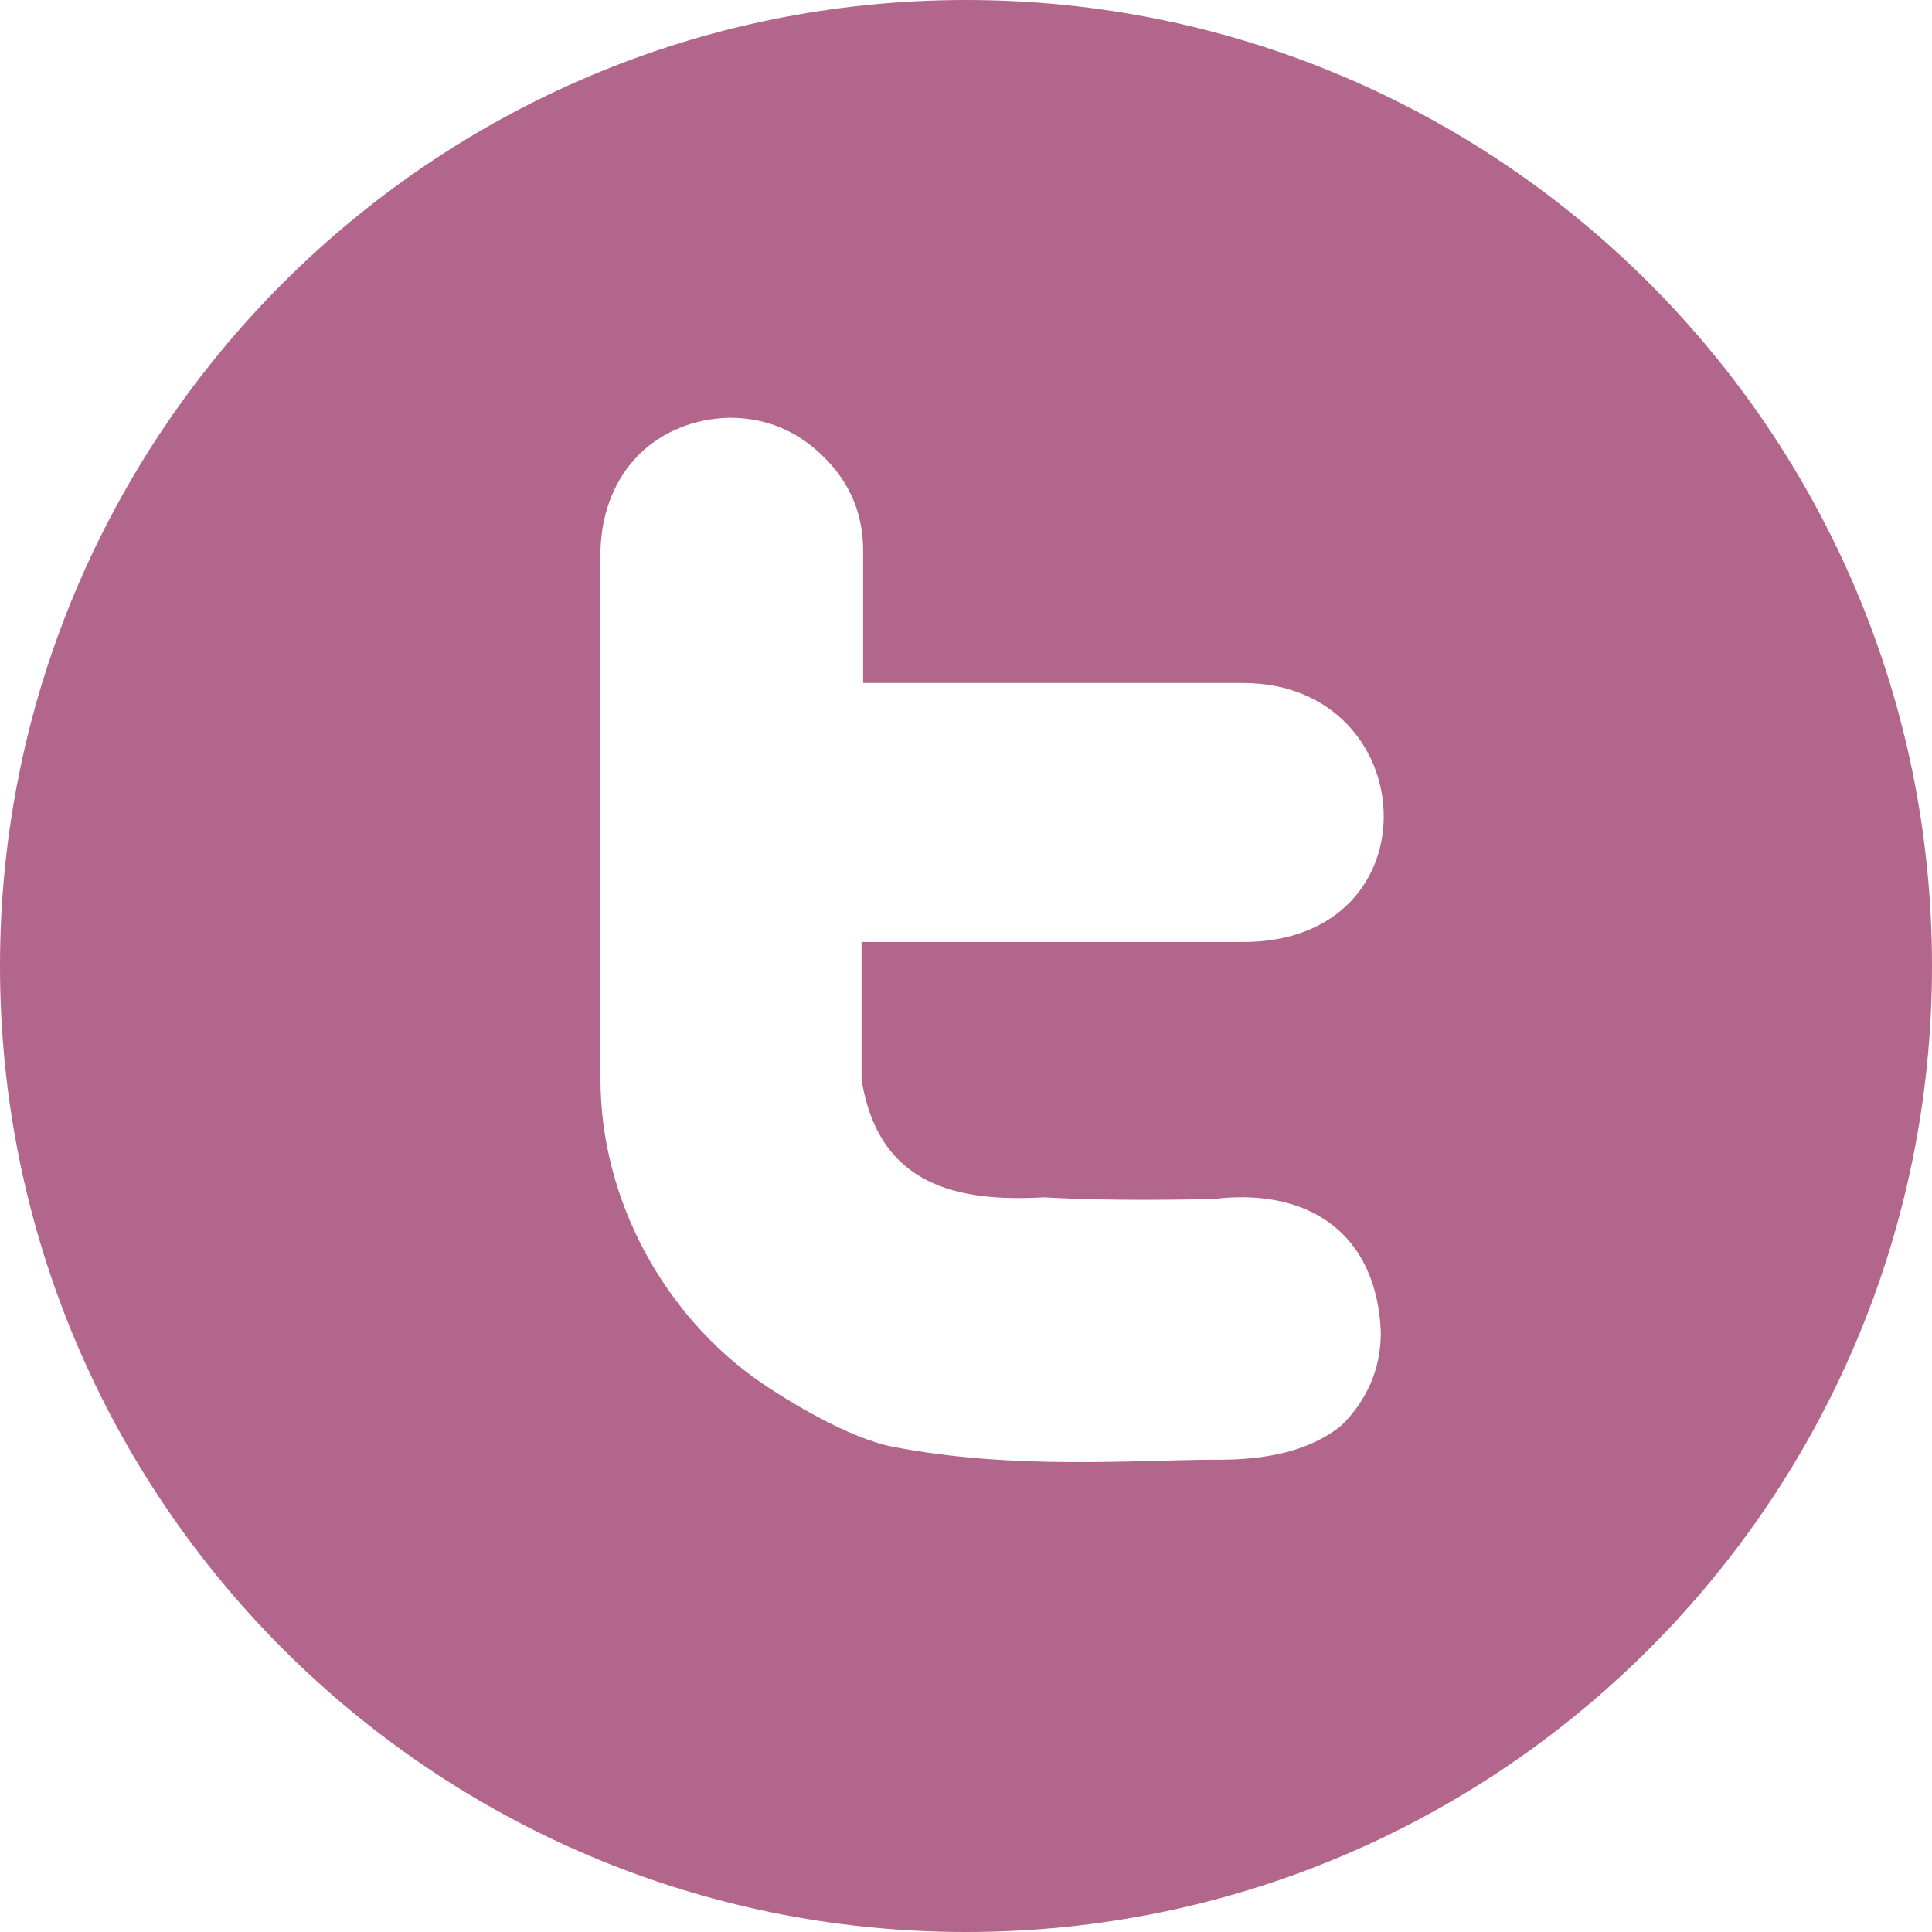
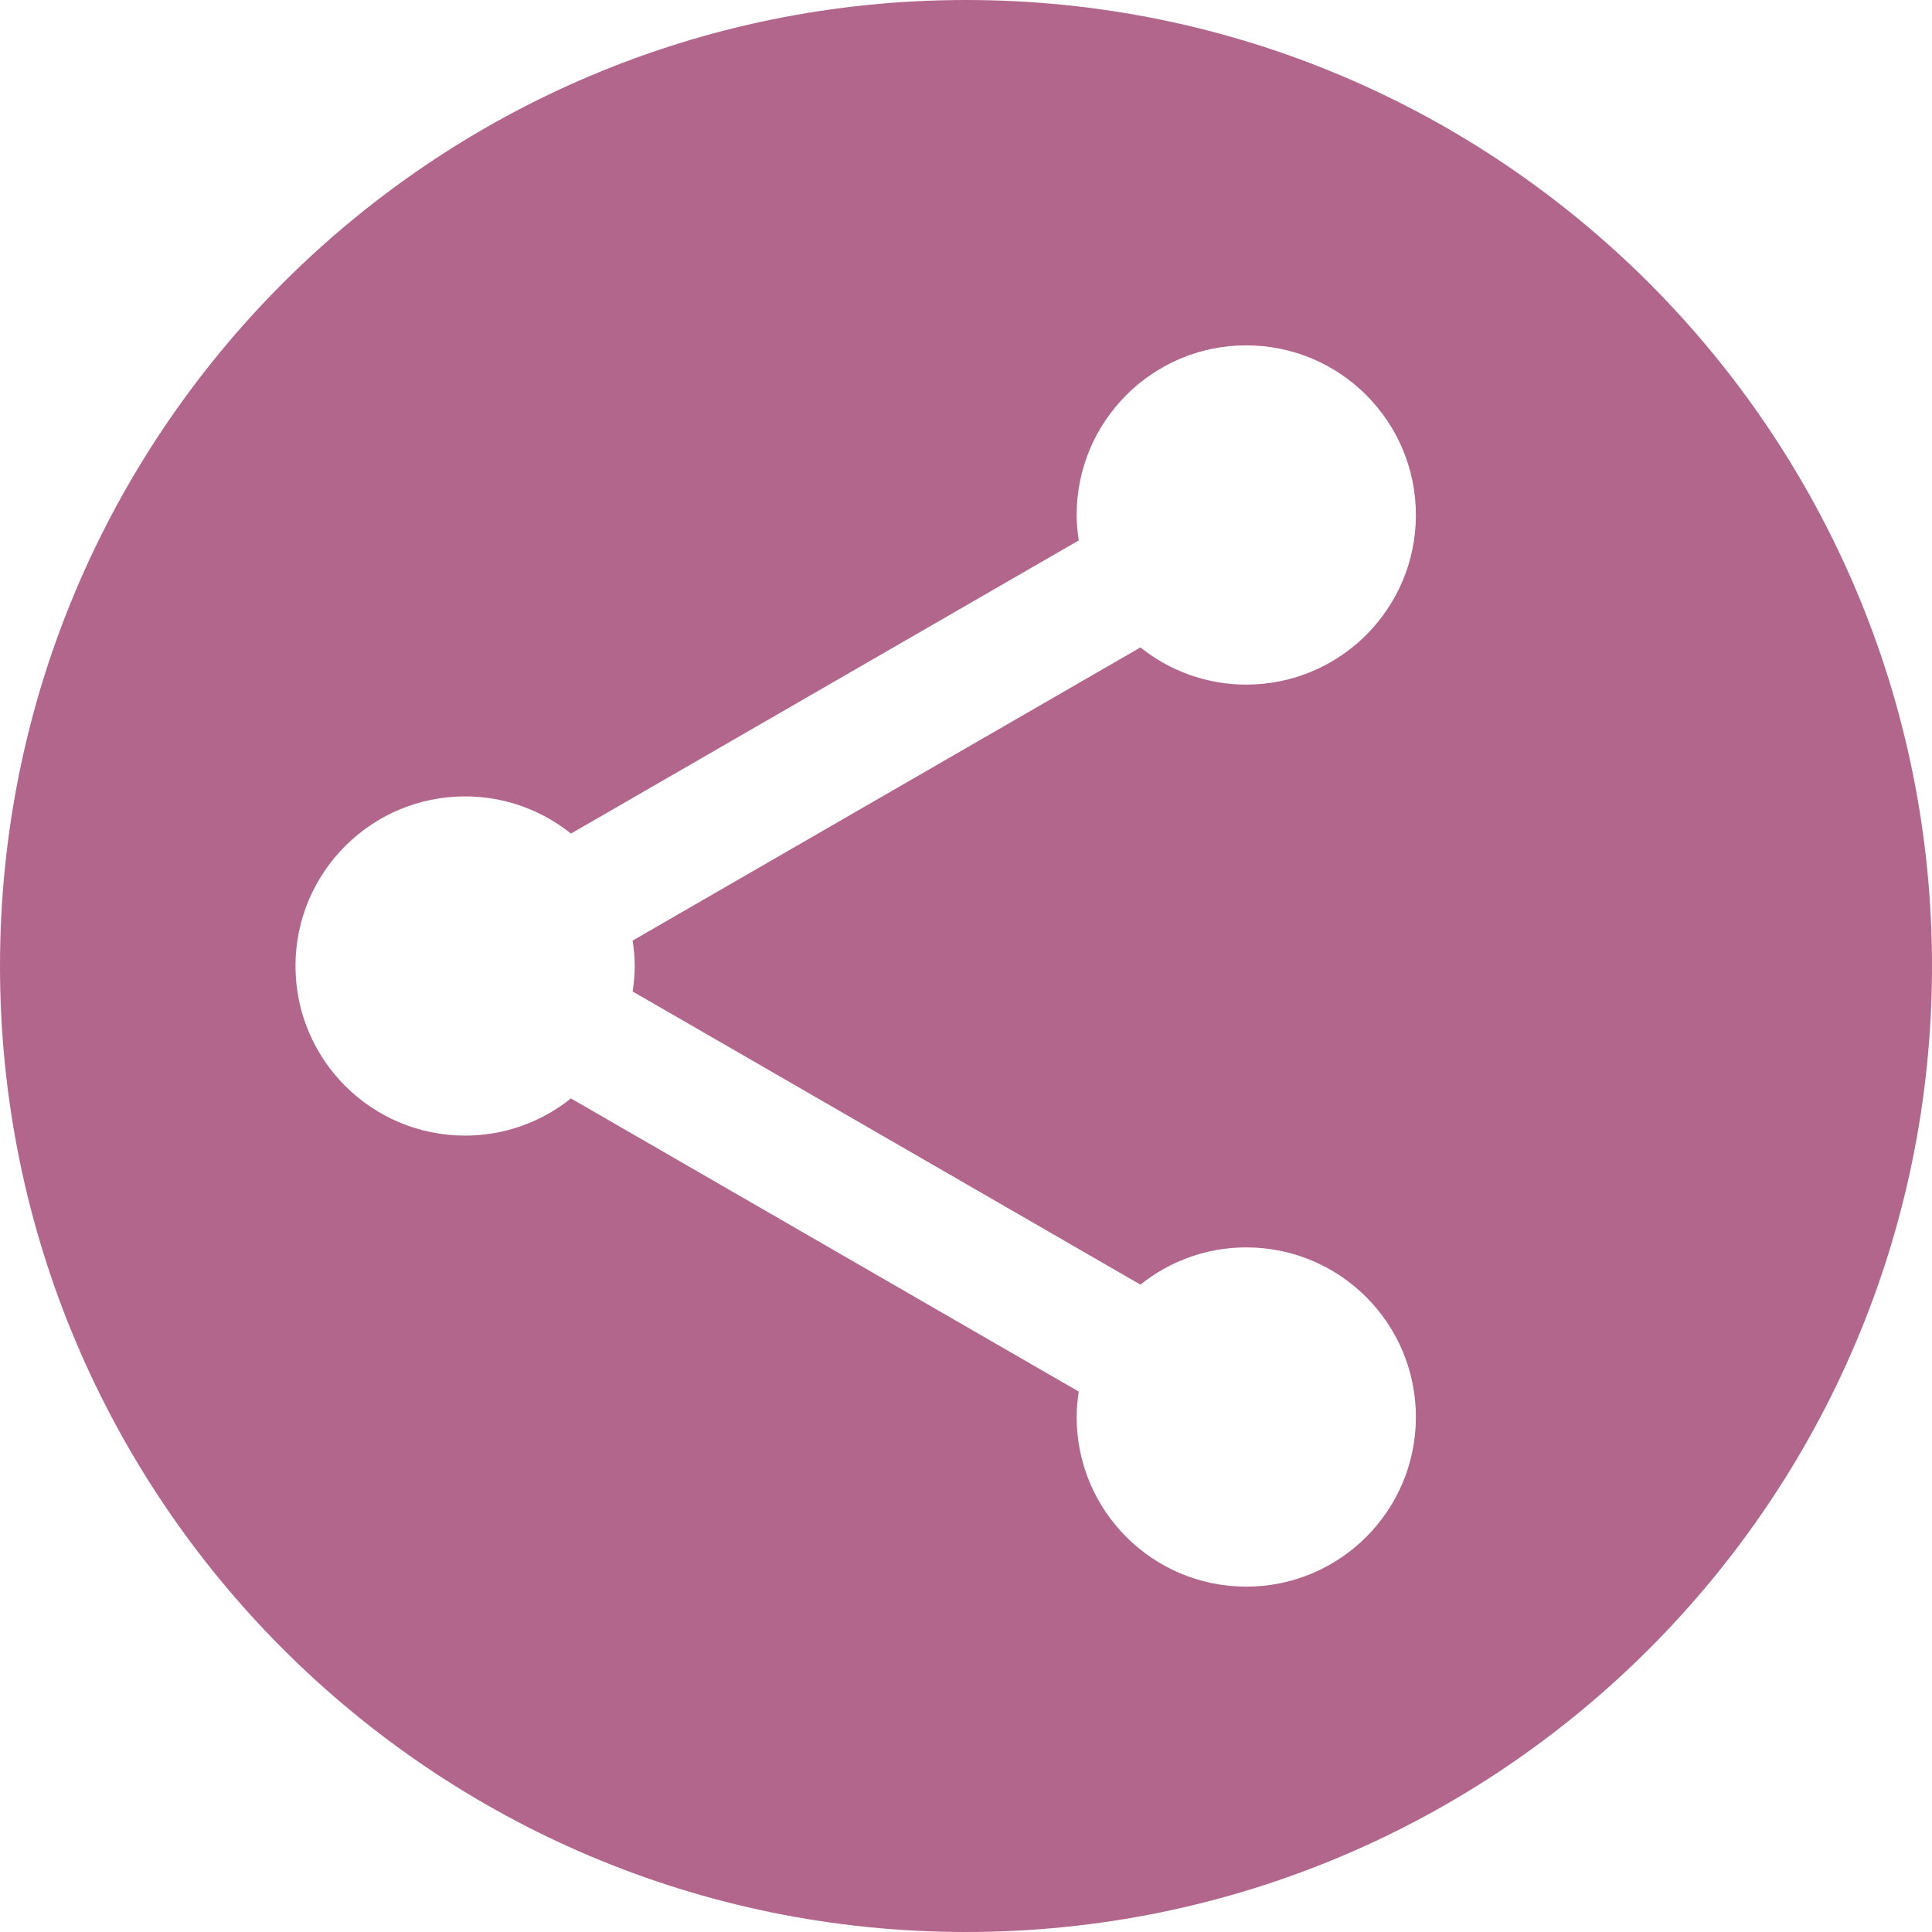
- <svg xmlns="http://www.w3.org/2000/svg" version="1.1" x="0px" y="0px" width="74px" height="74px" viewBox="-364.573 282.731 74 74" enable-background="new -364.573 282.731 74 74" xml:space="preserve">
-   <g id="svg2">
-     <defs>
- 		
- 	</defs>
-     <path opacity="0.75" fill-rule="evenodd" clip-rule="evenodd" fill="#993366" d="M-364.573,319.731c0,20.43,16.57,37,37,37   s37-16.57,37-37s-16.57-37-37-37S-364.573,299.302-364.573,319.731z M-311.683,333.751c0,1.391-0.51,2.59-1.51,3.58   c-1.21,0.98-2.89,1.33-4.85,1.311c-2.94,0-7.67,0.41-12.35-0.5c-1.7-0.33-4.1-1.811-5.07-2.48c-3.66-2.539-6.11-6.97-6.11-11.59   v-20.26c0.09-3.07,2.19-5.01,4.94-5.08c1.4,0,2.61,0.5,3.61,1.5c1.01,0.99,1.51,2.189,1.51,3.58v5.08h14.55c6.9,0,7.47,9.92,0,9.92   h-14.61v5.26c0.65,4.12,3.73,4.7,6.98,4.52c2.8,0.16,5.75,0.07,6.46,0.07C-314.533,328.202-311.844,329.901-311.683,333.751z" />
-   </g>
-   <g id="Layer_2">
- </g>
+ <svg xmlns="http://www.w3.org/2000/svg" version="1.0" id="Layer_2" x="0px" y="0px" width="74px" height="74px" viewBox="-364.573 282.731 74 74" enable-background="new -364.573 282.731 74 74" xml:space="preserve">
+   <path opacity="0.75" fill="#993366" d="M-327.573,282.731c-20.43,0-37,16.57-37,37s16.57,37,37,37s37-16.57,37-37  S-307.143,282.731-327.573,282.731z M-340.261,319.731c0,0.332-0.033,0.654-0.081,0.975l19.45,11.229  c1.112-0.891,2.52-1.426,4.054-1.426c3.588,0,6.497,2.908,6.497,6.498c0,3.588-2.909,6.496-6.497,6.496s-6.497-2.908-6.497-6.496  c0-0.332,0.033-0.656,0.081-0.975l-19.45-11.229c-1.112,0.889-2.52,1.424-4.054,1.424c-3.588,0-6.497-2.908-6.497-6.496  s2.909-6.496,6.497-6.496c1.535,0,2.942,0.535,4.054,1.424l19.45-11.229c-0.048-0.318-0.081-0.643-0.081-0.973  c0-3.59,2.909-6.498,6.497-6.498s6.497,2.908,6.497,6.498c0,3.588-2.909,6.496-6.497,6.496c-1.535,0-2.942-0.535-4.054-1.424  l-19.45,11.229C-340.294,319.077-340.261,319.399-340.261,319.731z" />
</svg>
